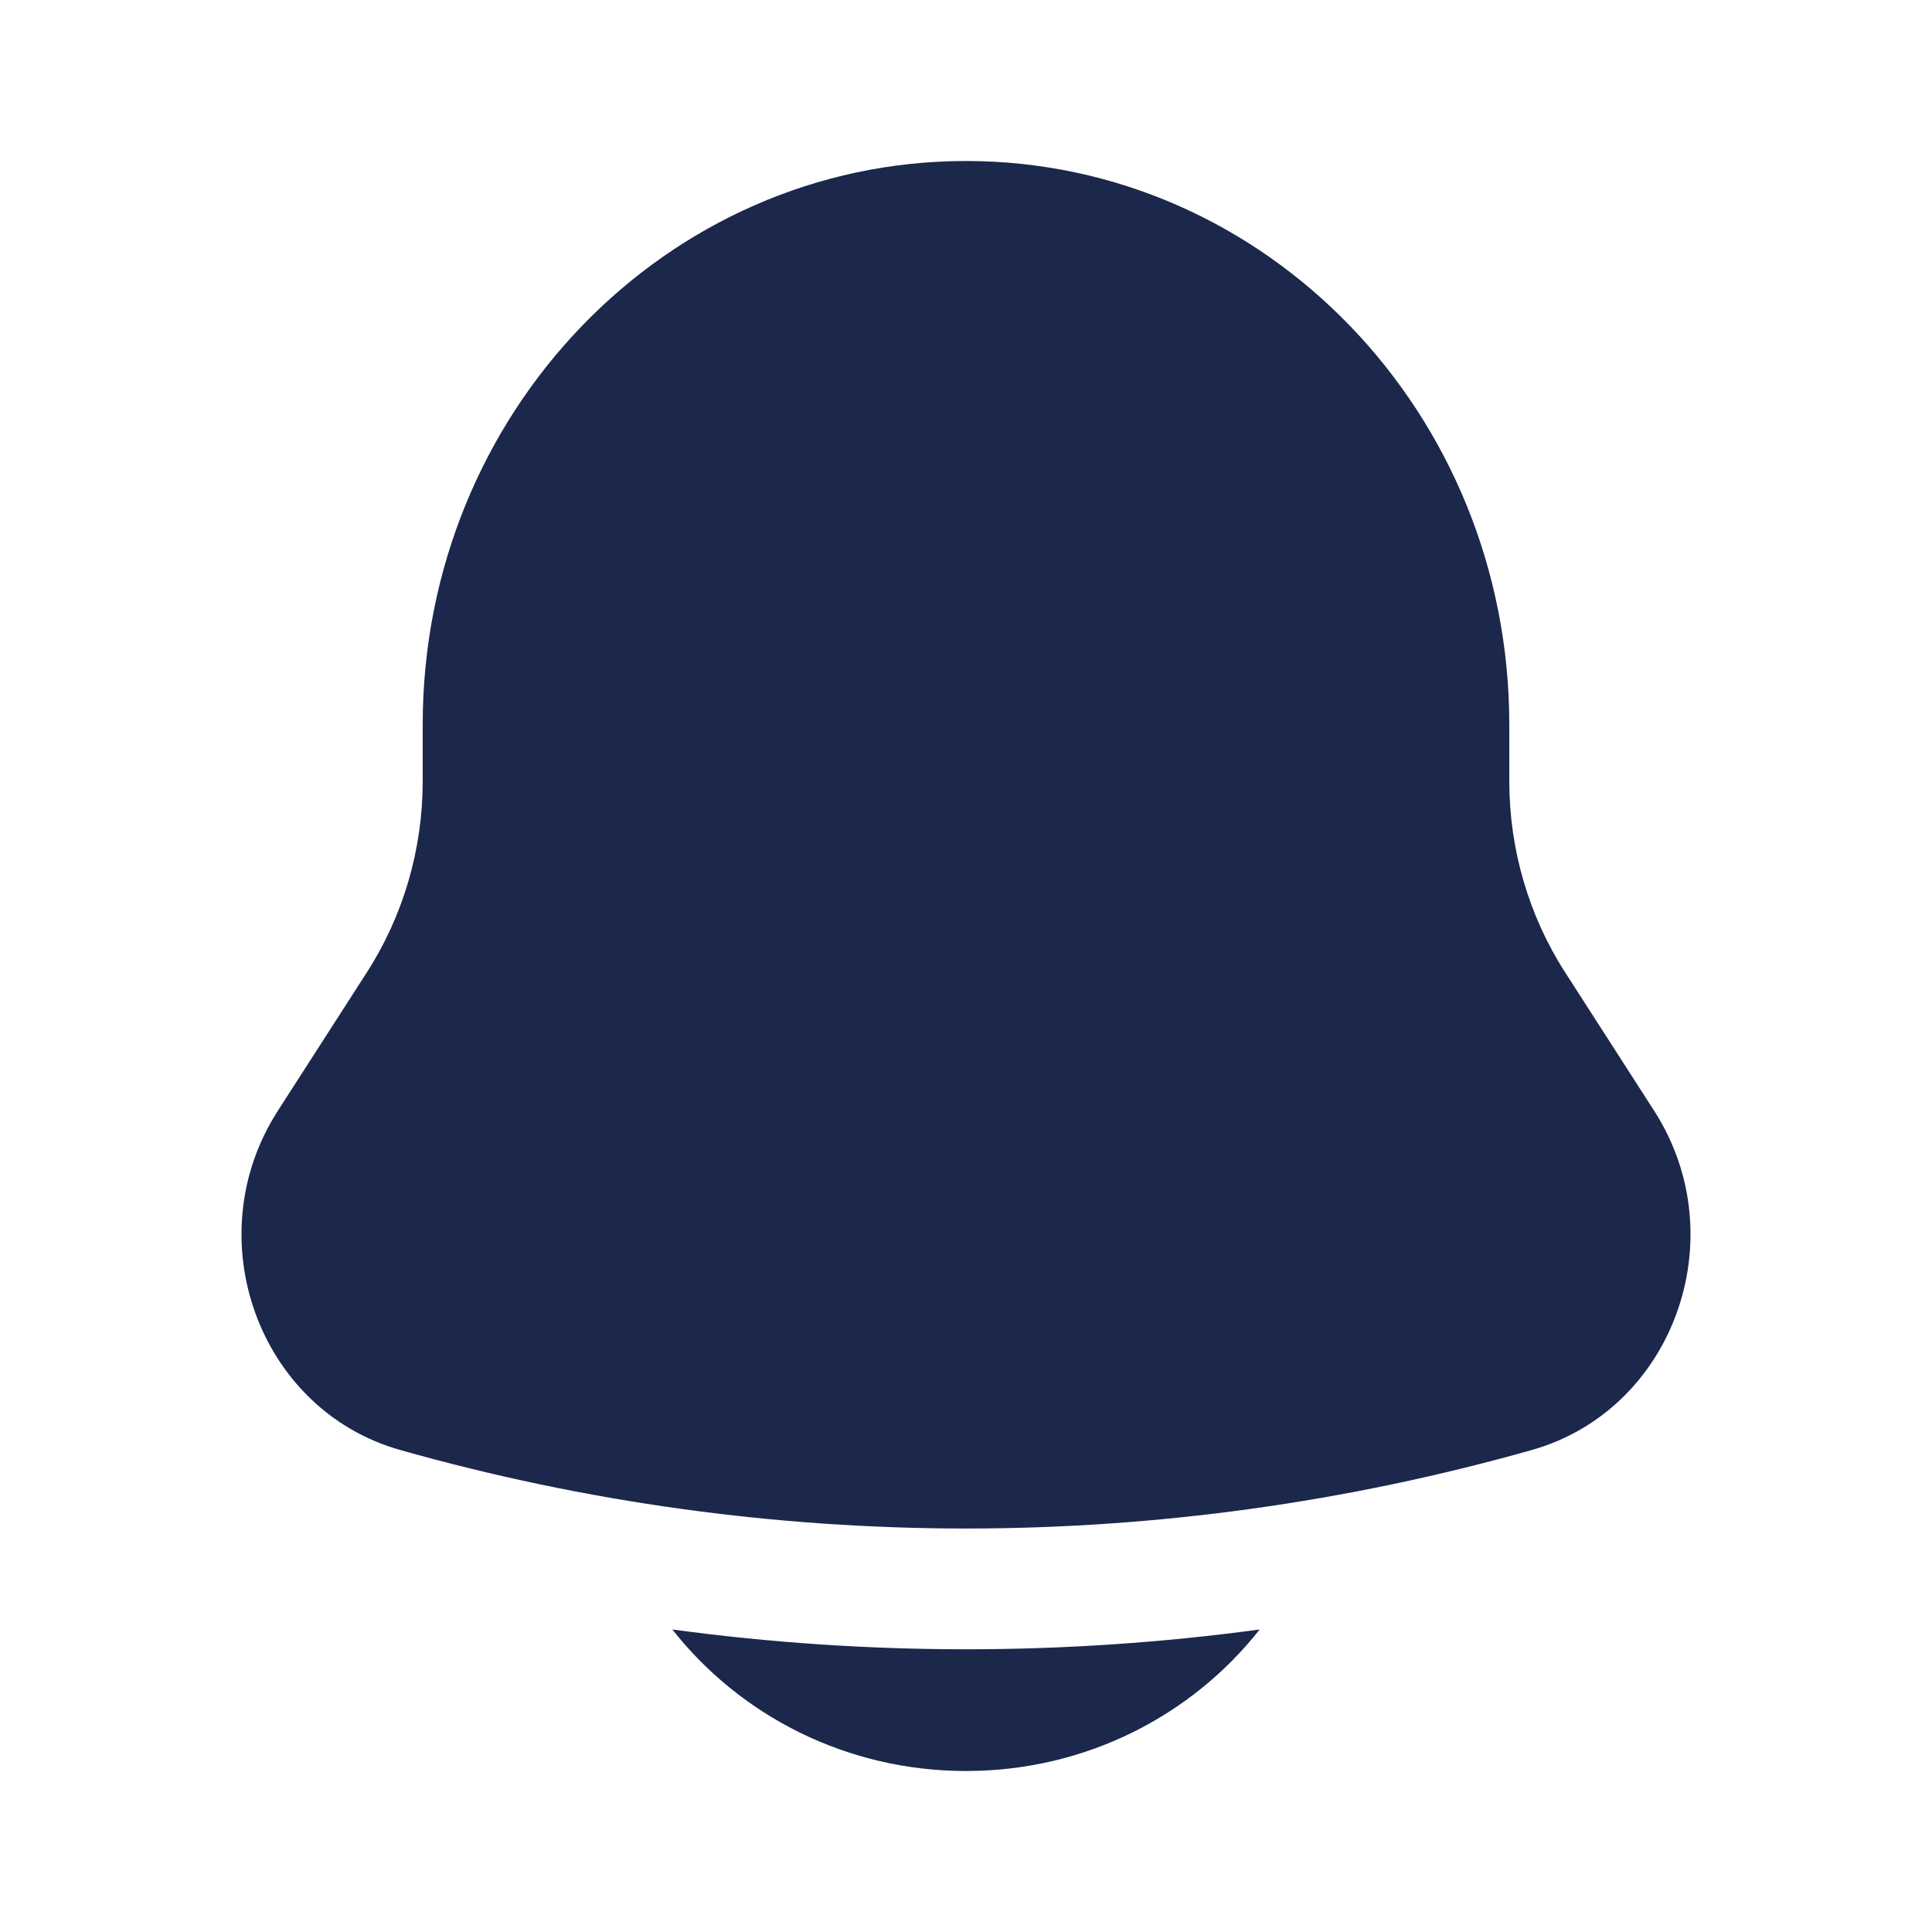
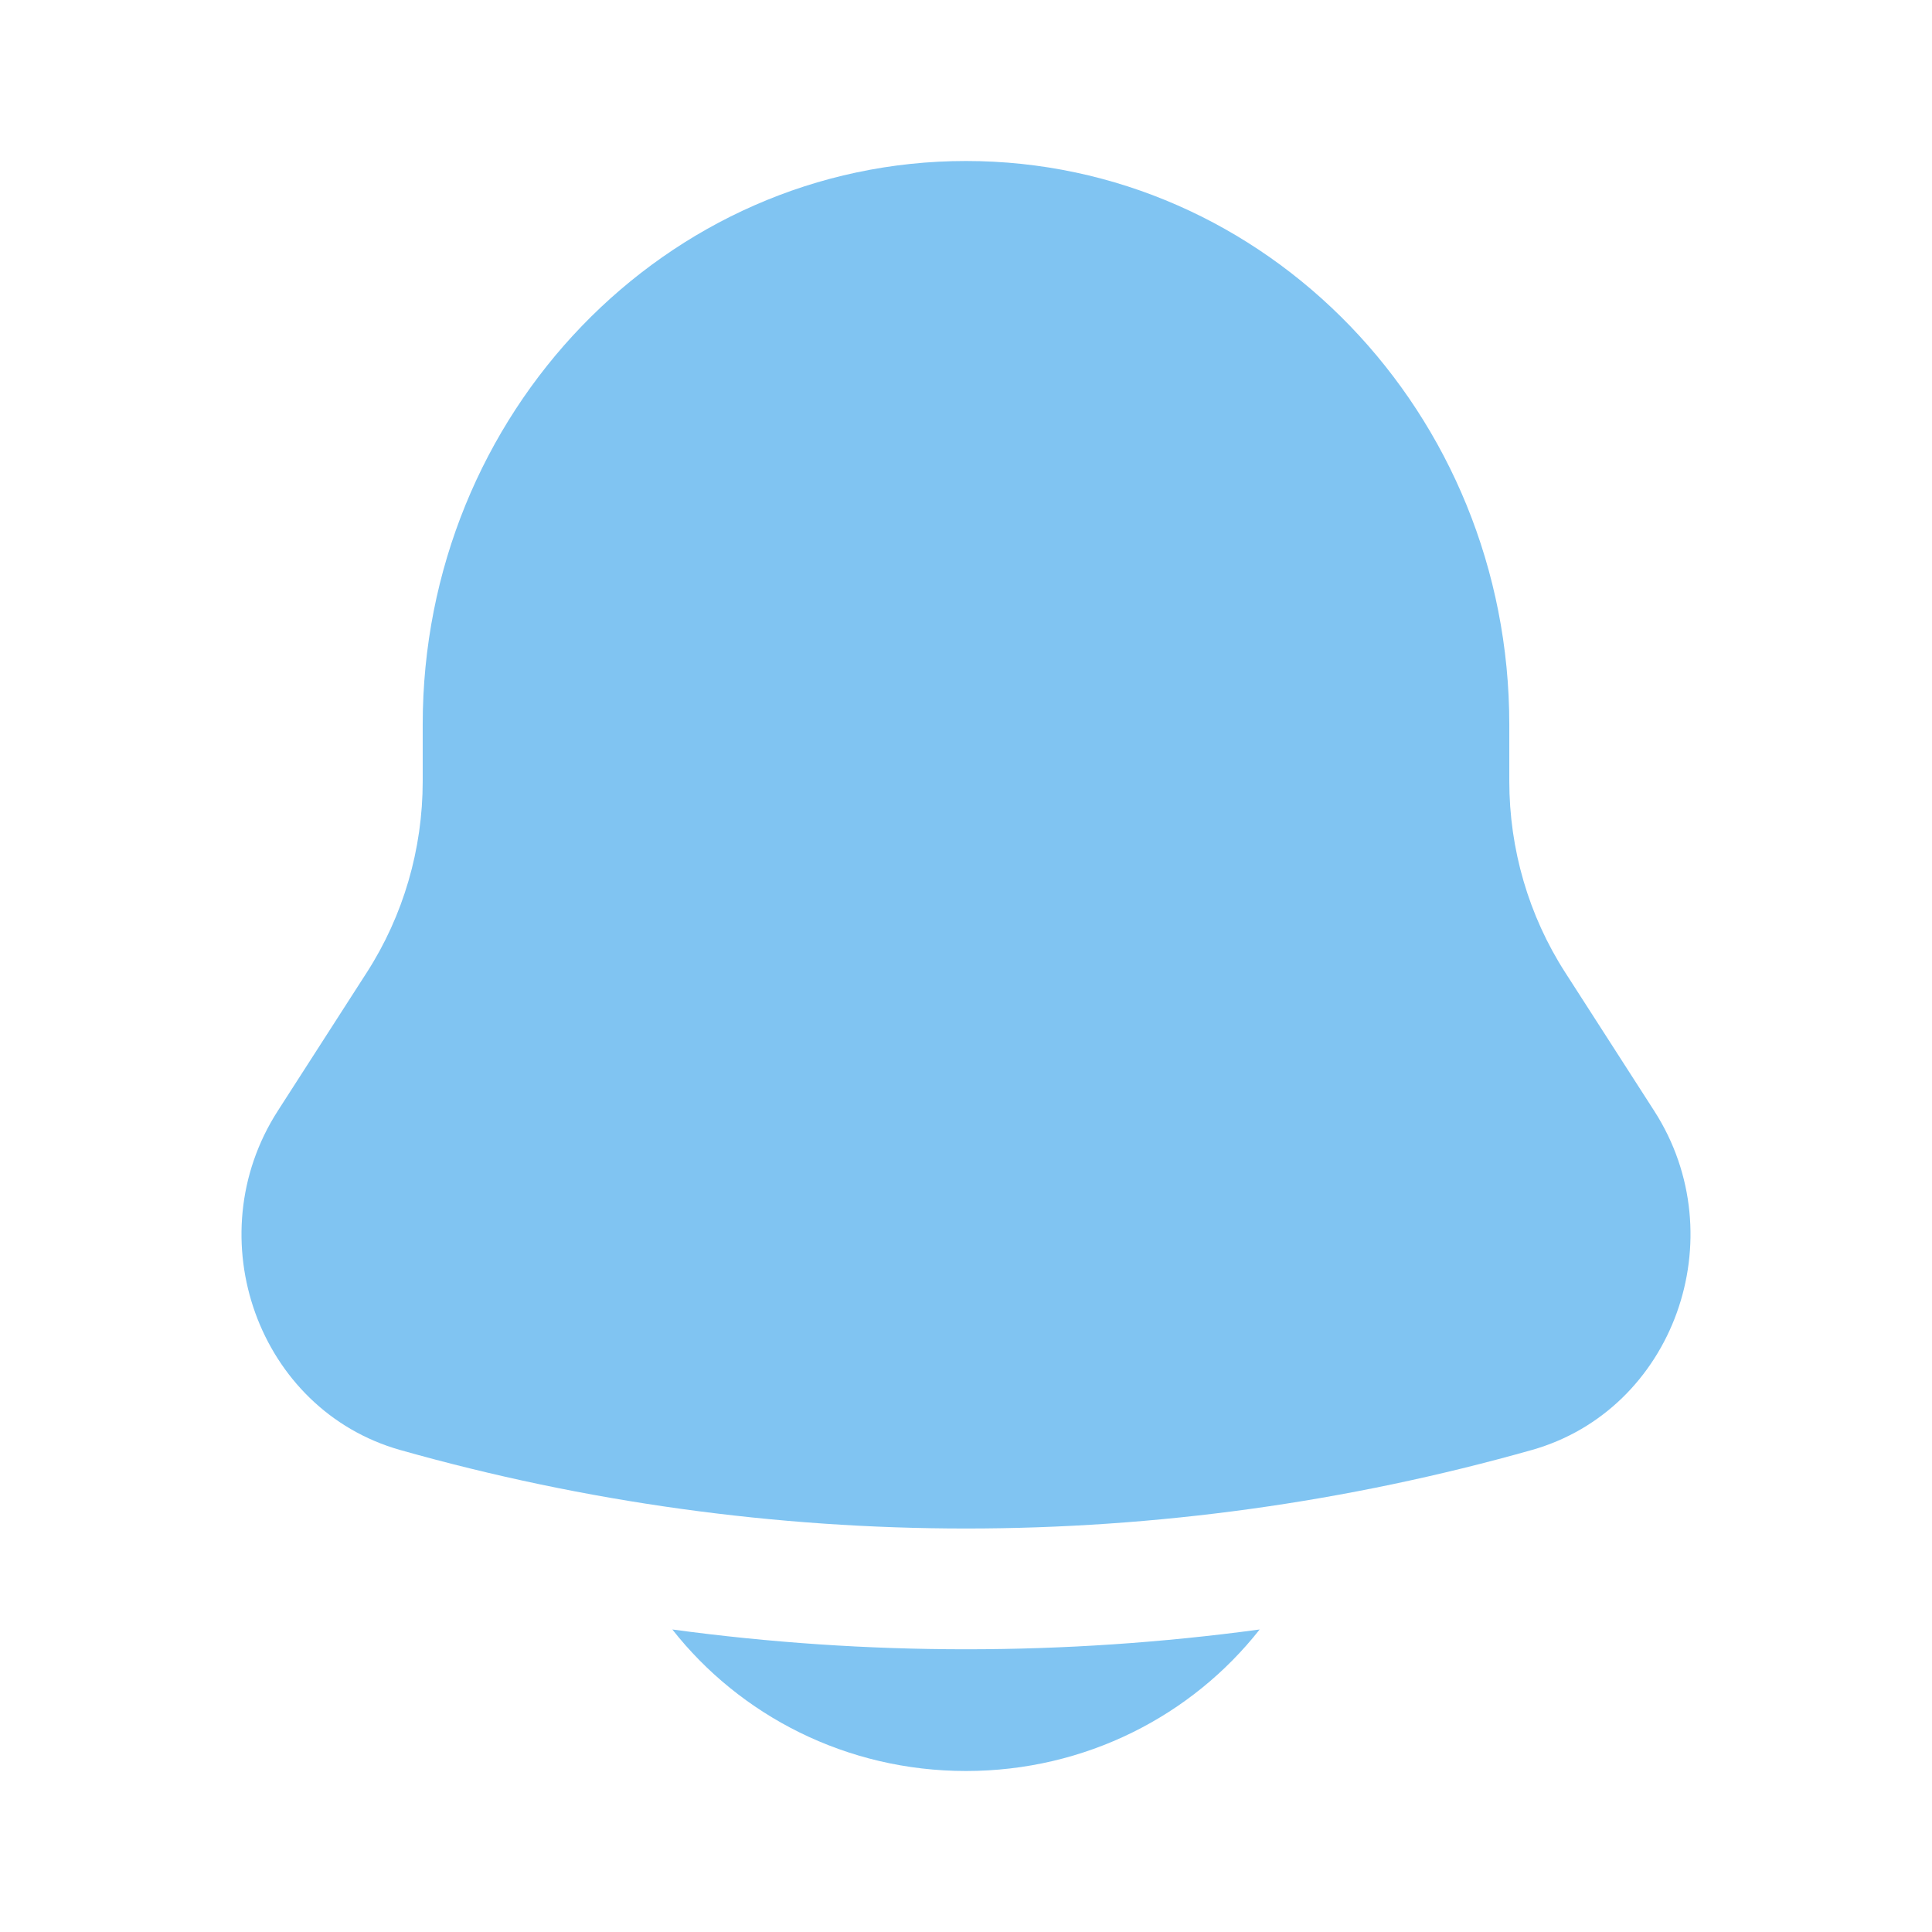
- <svg xmlns="http://www.w3.org/2000/svg" width="800px" height="800px" viewBox="0 0 24 24" fill="none">
-   <path d="M8.352 20.242C9.193 21.311 10.514 22 12 22C13.486 22 14.807 21.311 15.648 20.242C13.226 20.57 10.774 20.57 8.352 20.242Z" fill="#1C274C" />
-   <path d="M18.749 9V9.704C18.749 10.549 18.99 11.375 19.442 12.078L20.55 13.801C21.561 15.375 20.789 17.514 19.03 18.012C14.427 19.313 9.573 19.313 4.97 18.012C3.211 17.514 2.439 15.375 3.45 13.801L4.558 12.078C5.01 11.375 5.251 10.549 5.251 9.704V9C5.251 5.134 8.273 2 12 2C15.727 2 18.749 5.134 18.749 9Z" fill="#1C274C" />
+ <svg xmlns="http://www.w3.org/2000/svg" width="35px" height="35px" viewBox="0 0 24 24" fill="none">
+   <path d="M8.352 20.242C9.193 21.311 10.514 22 12 22C13.486 22 14.807 21.311 15.648 20.242C13.226 20.57 10.774 20.57 8.352 20.242Z" fill="#80c4f2" />
+   <path d="M18.749 9V9.704C18.749 10.549 18.99 11.375 19.442 12.078L20.55 13.801C21.561 15.375 20.789 17.514 19.03 18.012C14.427 19.313 9.573 19.313 4.97 18.012C3.211 17.514 2.439 15.375 3.45 13.801L4.558 12.078C5.01 11.375 5.251 10.549 5.251 9.704V9C5.251 5.134 8.273 2 12 2C15.727 2 18.749 5.134 18.749 9Z" fill="#80c4f2" />
</svg>
